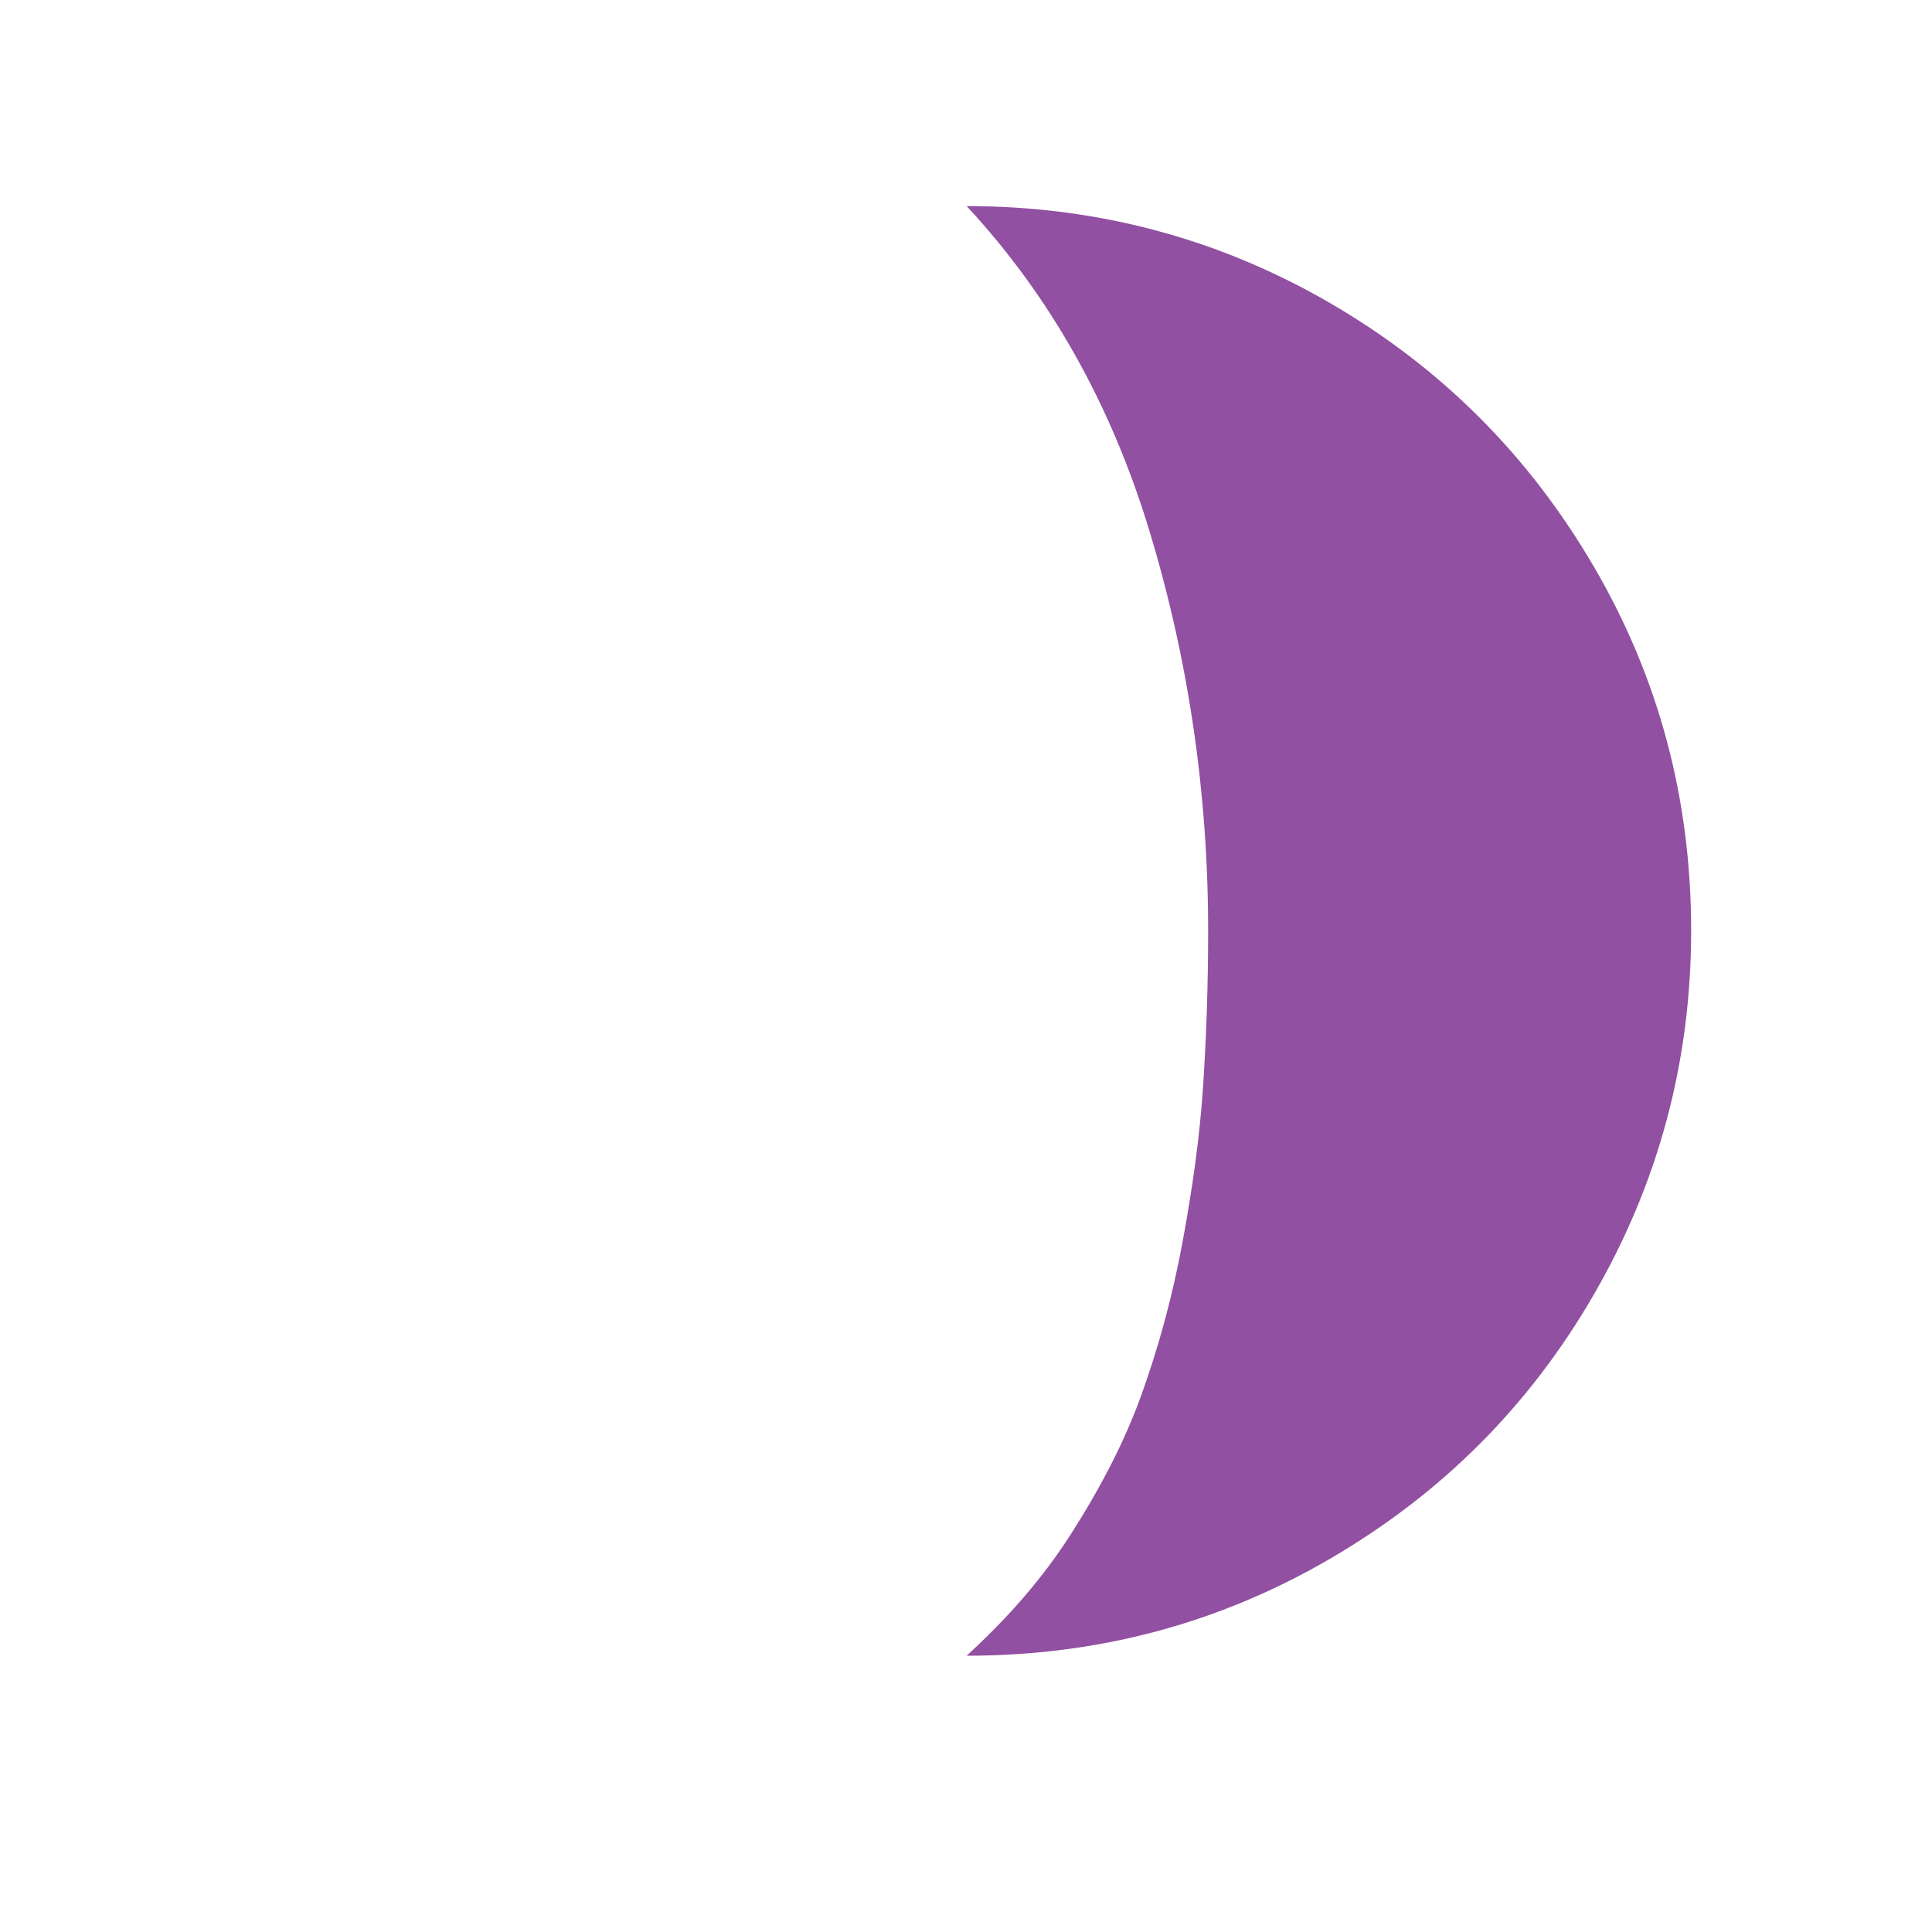
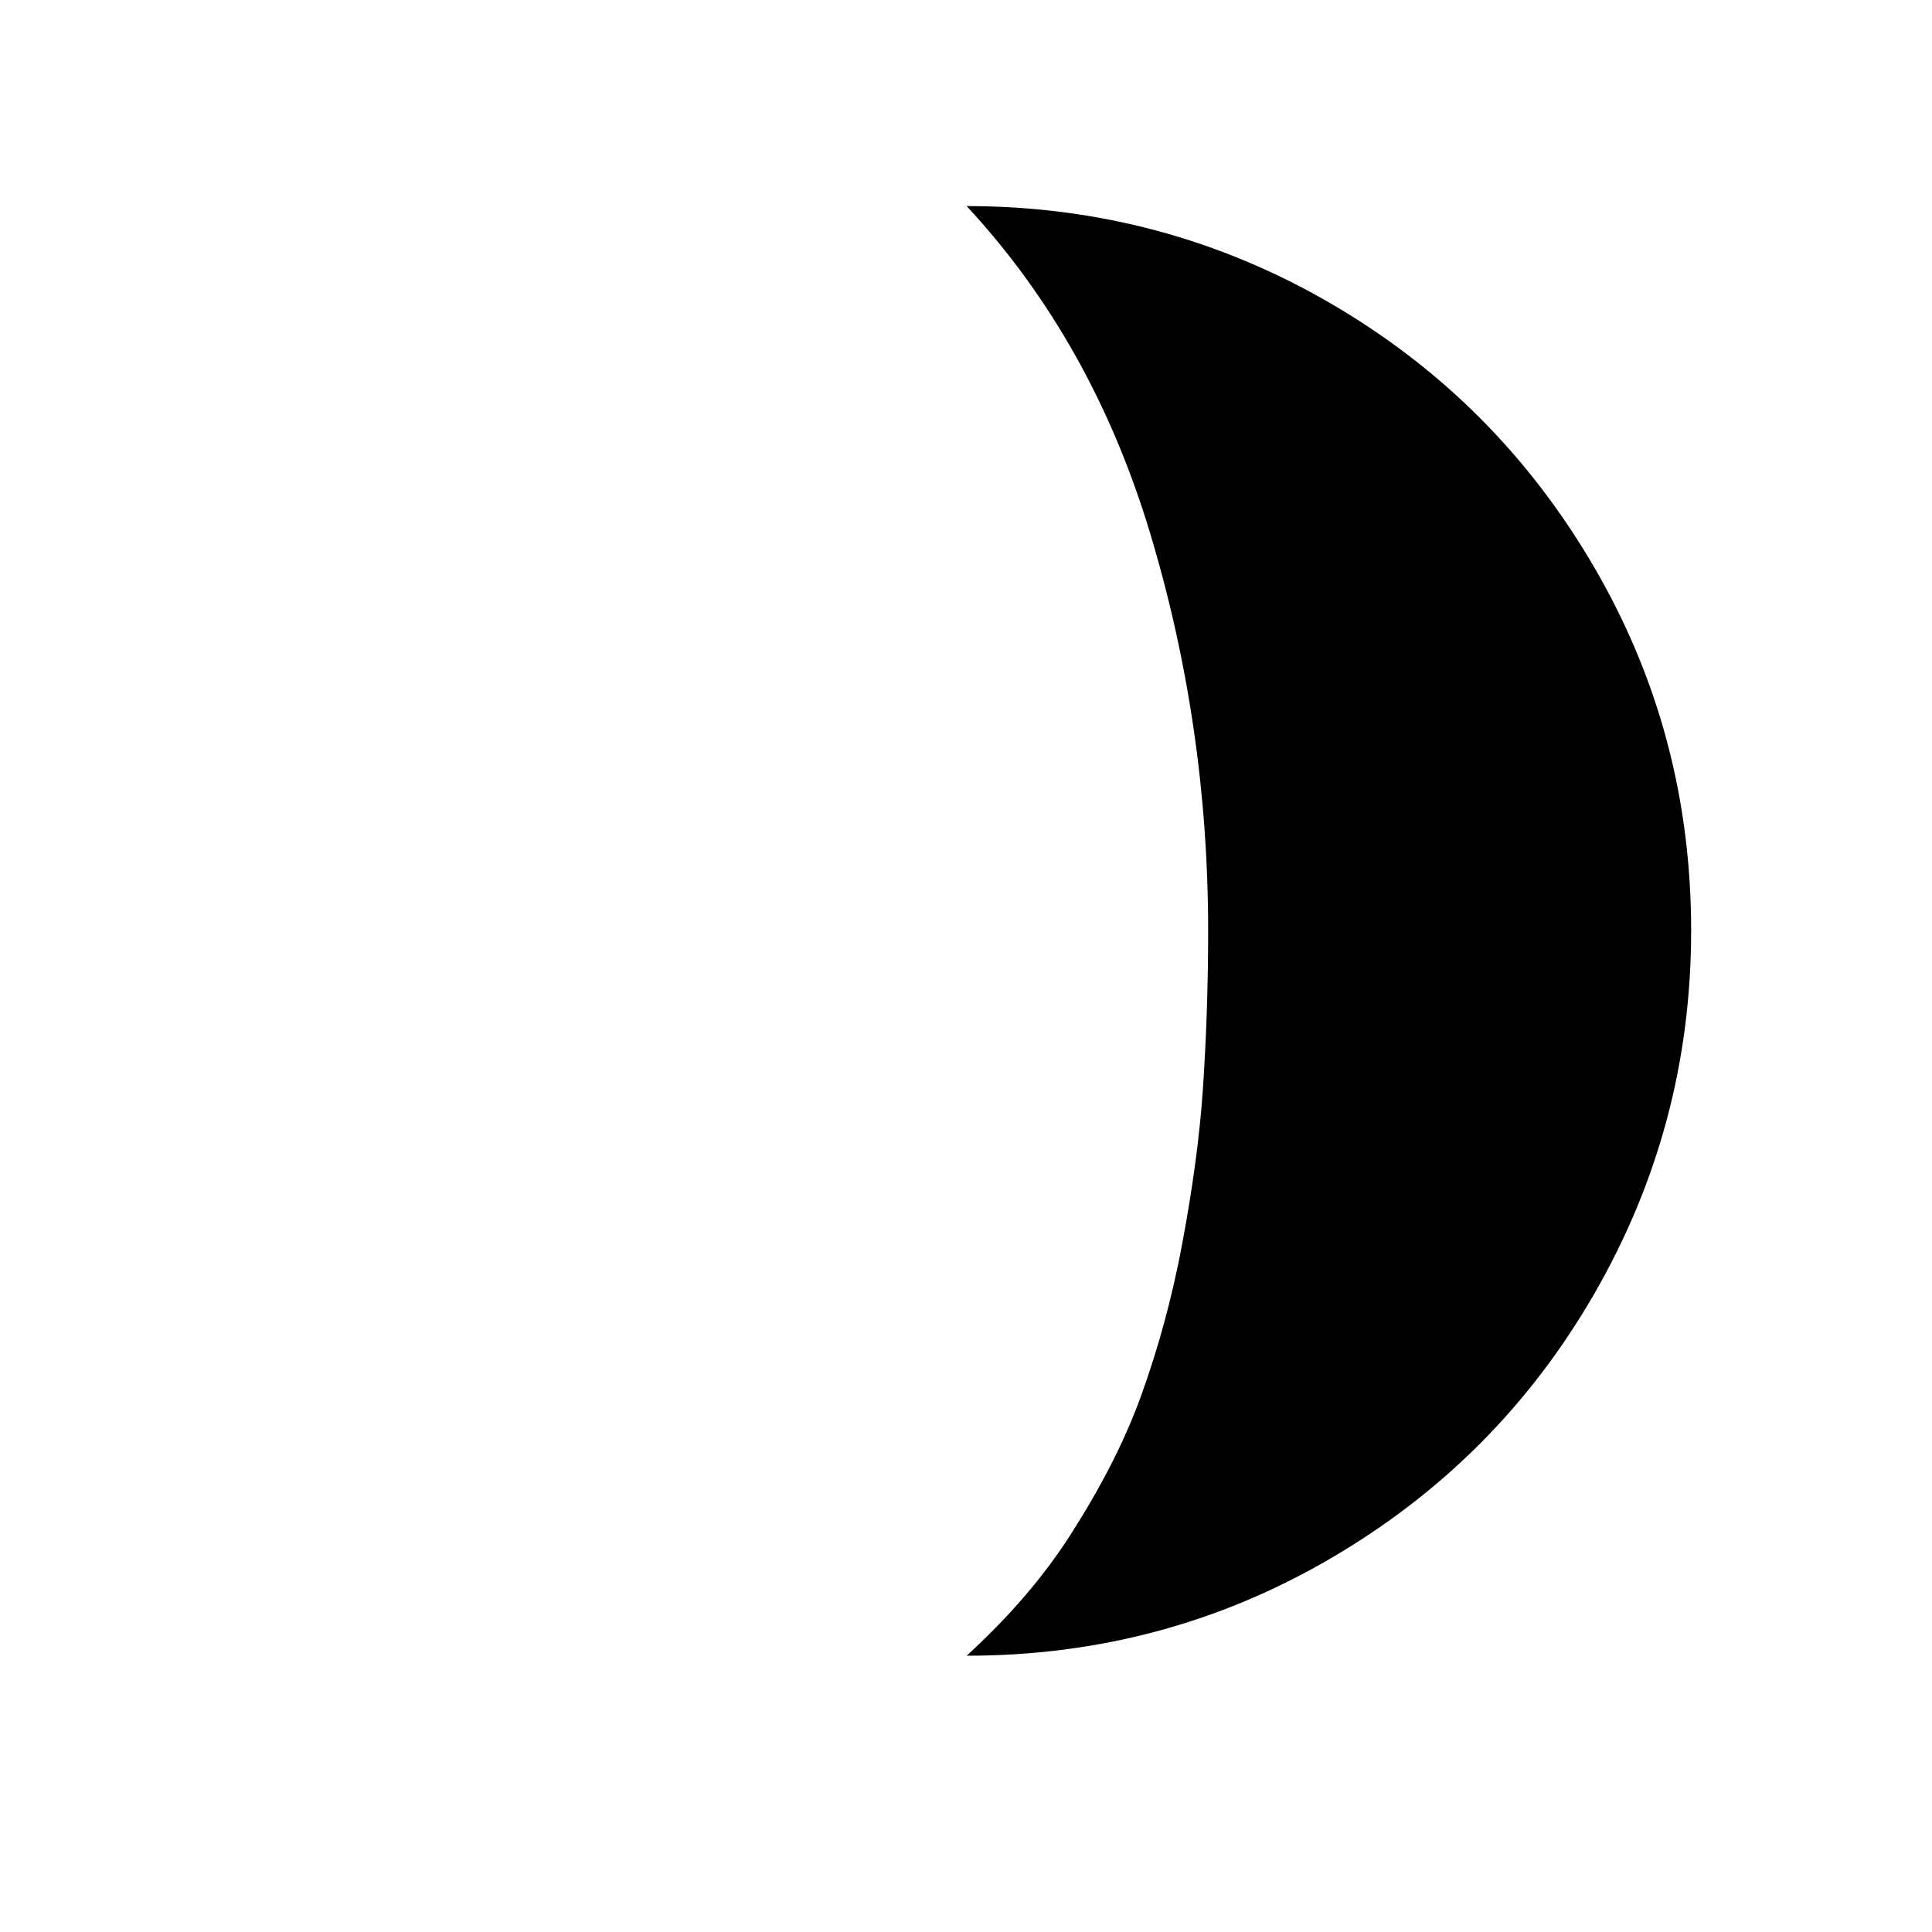
<svg xmlns="http://www.w3.org/2000/svg" version="1.1" id="Layer_1" x="0px" y="0px" viewBox="0 0 30 30" style="enable-background:new 0 0 30 30;" xml:space="preserve">
-   <path fill="#9150a1" d="M15.01,25.71c2.04,0,3.92-0.5,5.65-1.51s3.09-2.37,4.09-4.1s1.51-3.61,1.51-5.65s-0.5-3.92-1.51-5.65s-2.37-3.09-4.09-4.09  s-3.61-1.51-5.65-1.51c1.29,1.39,2.24,3.07,2.84,5.05s0.91,4.05,0.91,6.2c0,0.88-0.03,1.69-0.08,2.44s-0.16,1.55-0.32,2.41  s-0.38,1.65-0.64,2.37s-0.63,1.43-1.09,2.15S15.62,25.15,15.01,25.71z" />
+   <path d="M15.01,25.71c2.04,0,3.92-0.5,5.65-1.51s3.09-2.37,4.09-4.1s1.51-3.61,1.51-5.65s-0.5-3.92-1.51-5.65s-2.37-3.09-4.09-4.09  s-3.61-1.51-5.65-1.51c1.29,1.39,2.24,3.07,2.84,5.05s0.91,4.05,0.91,6.2c0,0.88-0.03,1.69-0.08,2.44s-0.16,1.55-0.32,2.41  s-0.38,1.65-0.64,2.37s-0.63,1.43-1.09,2.15S15.62,25.15,15.01,25.71z" />
</svg>
